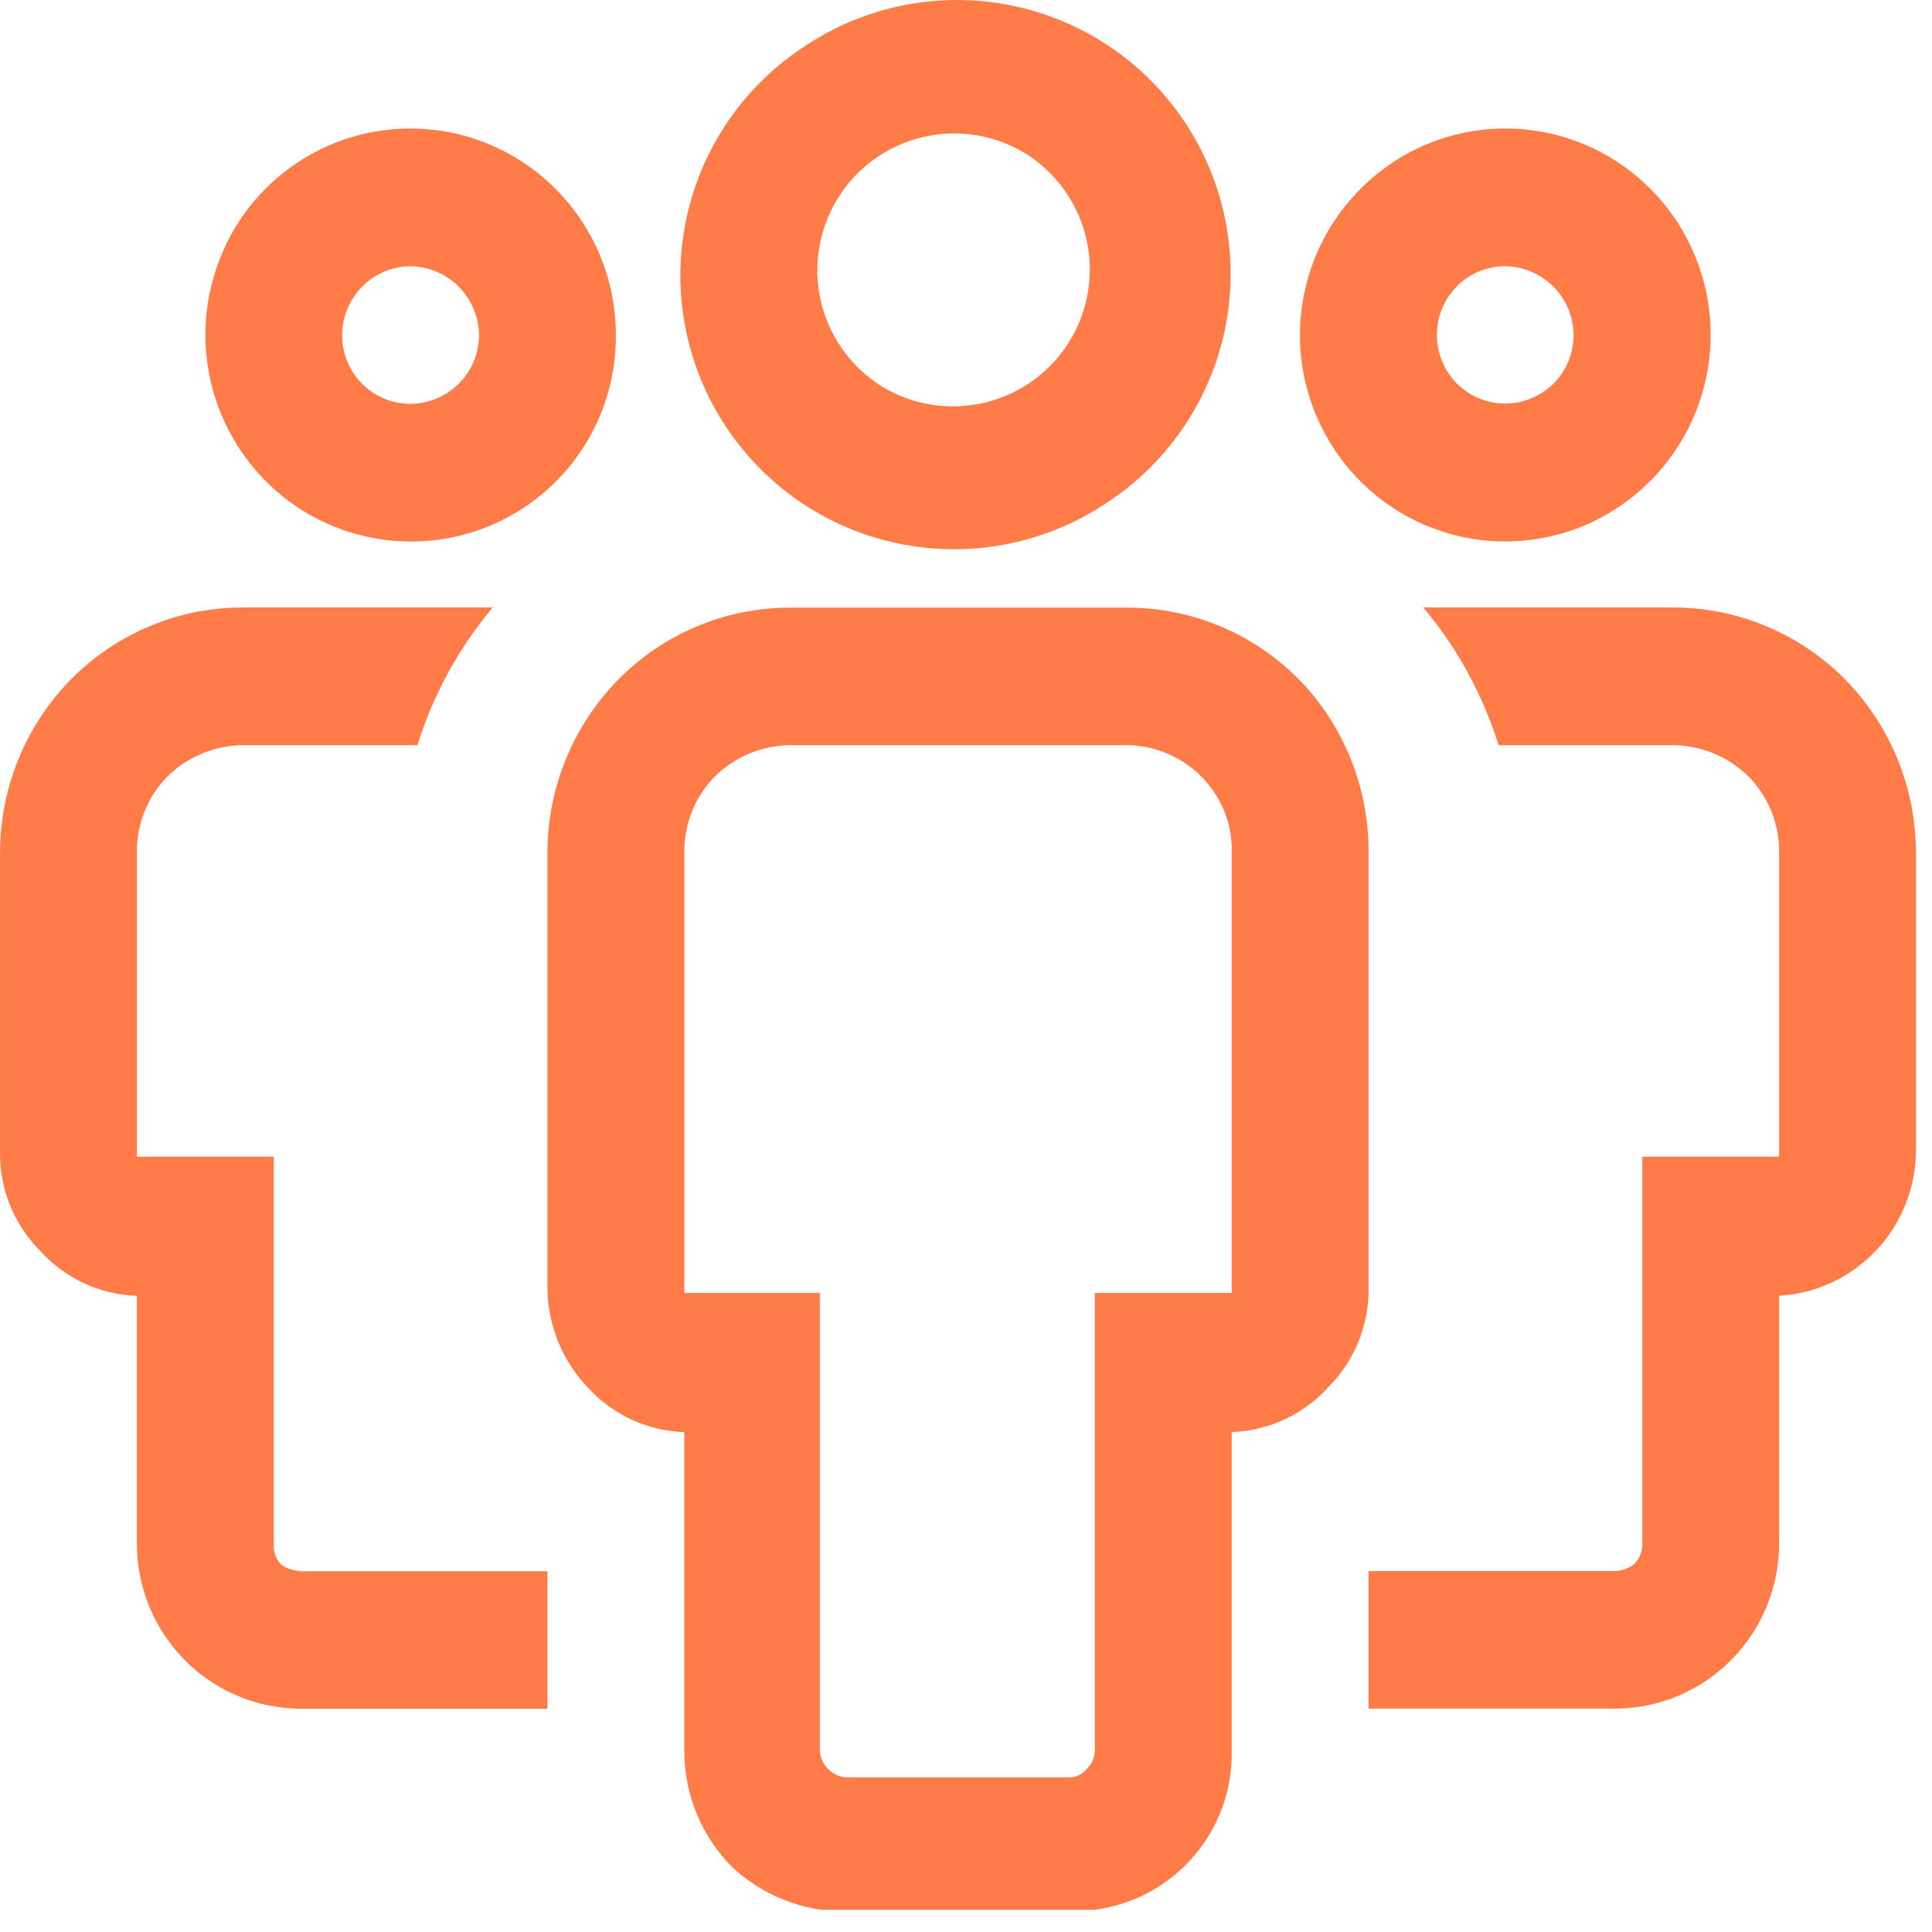
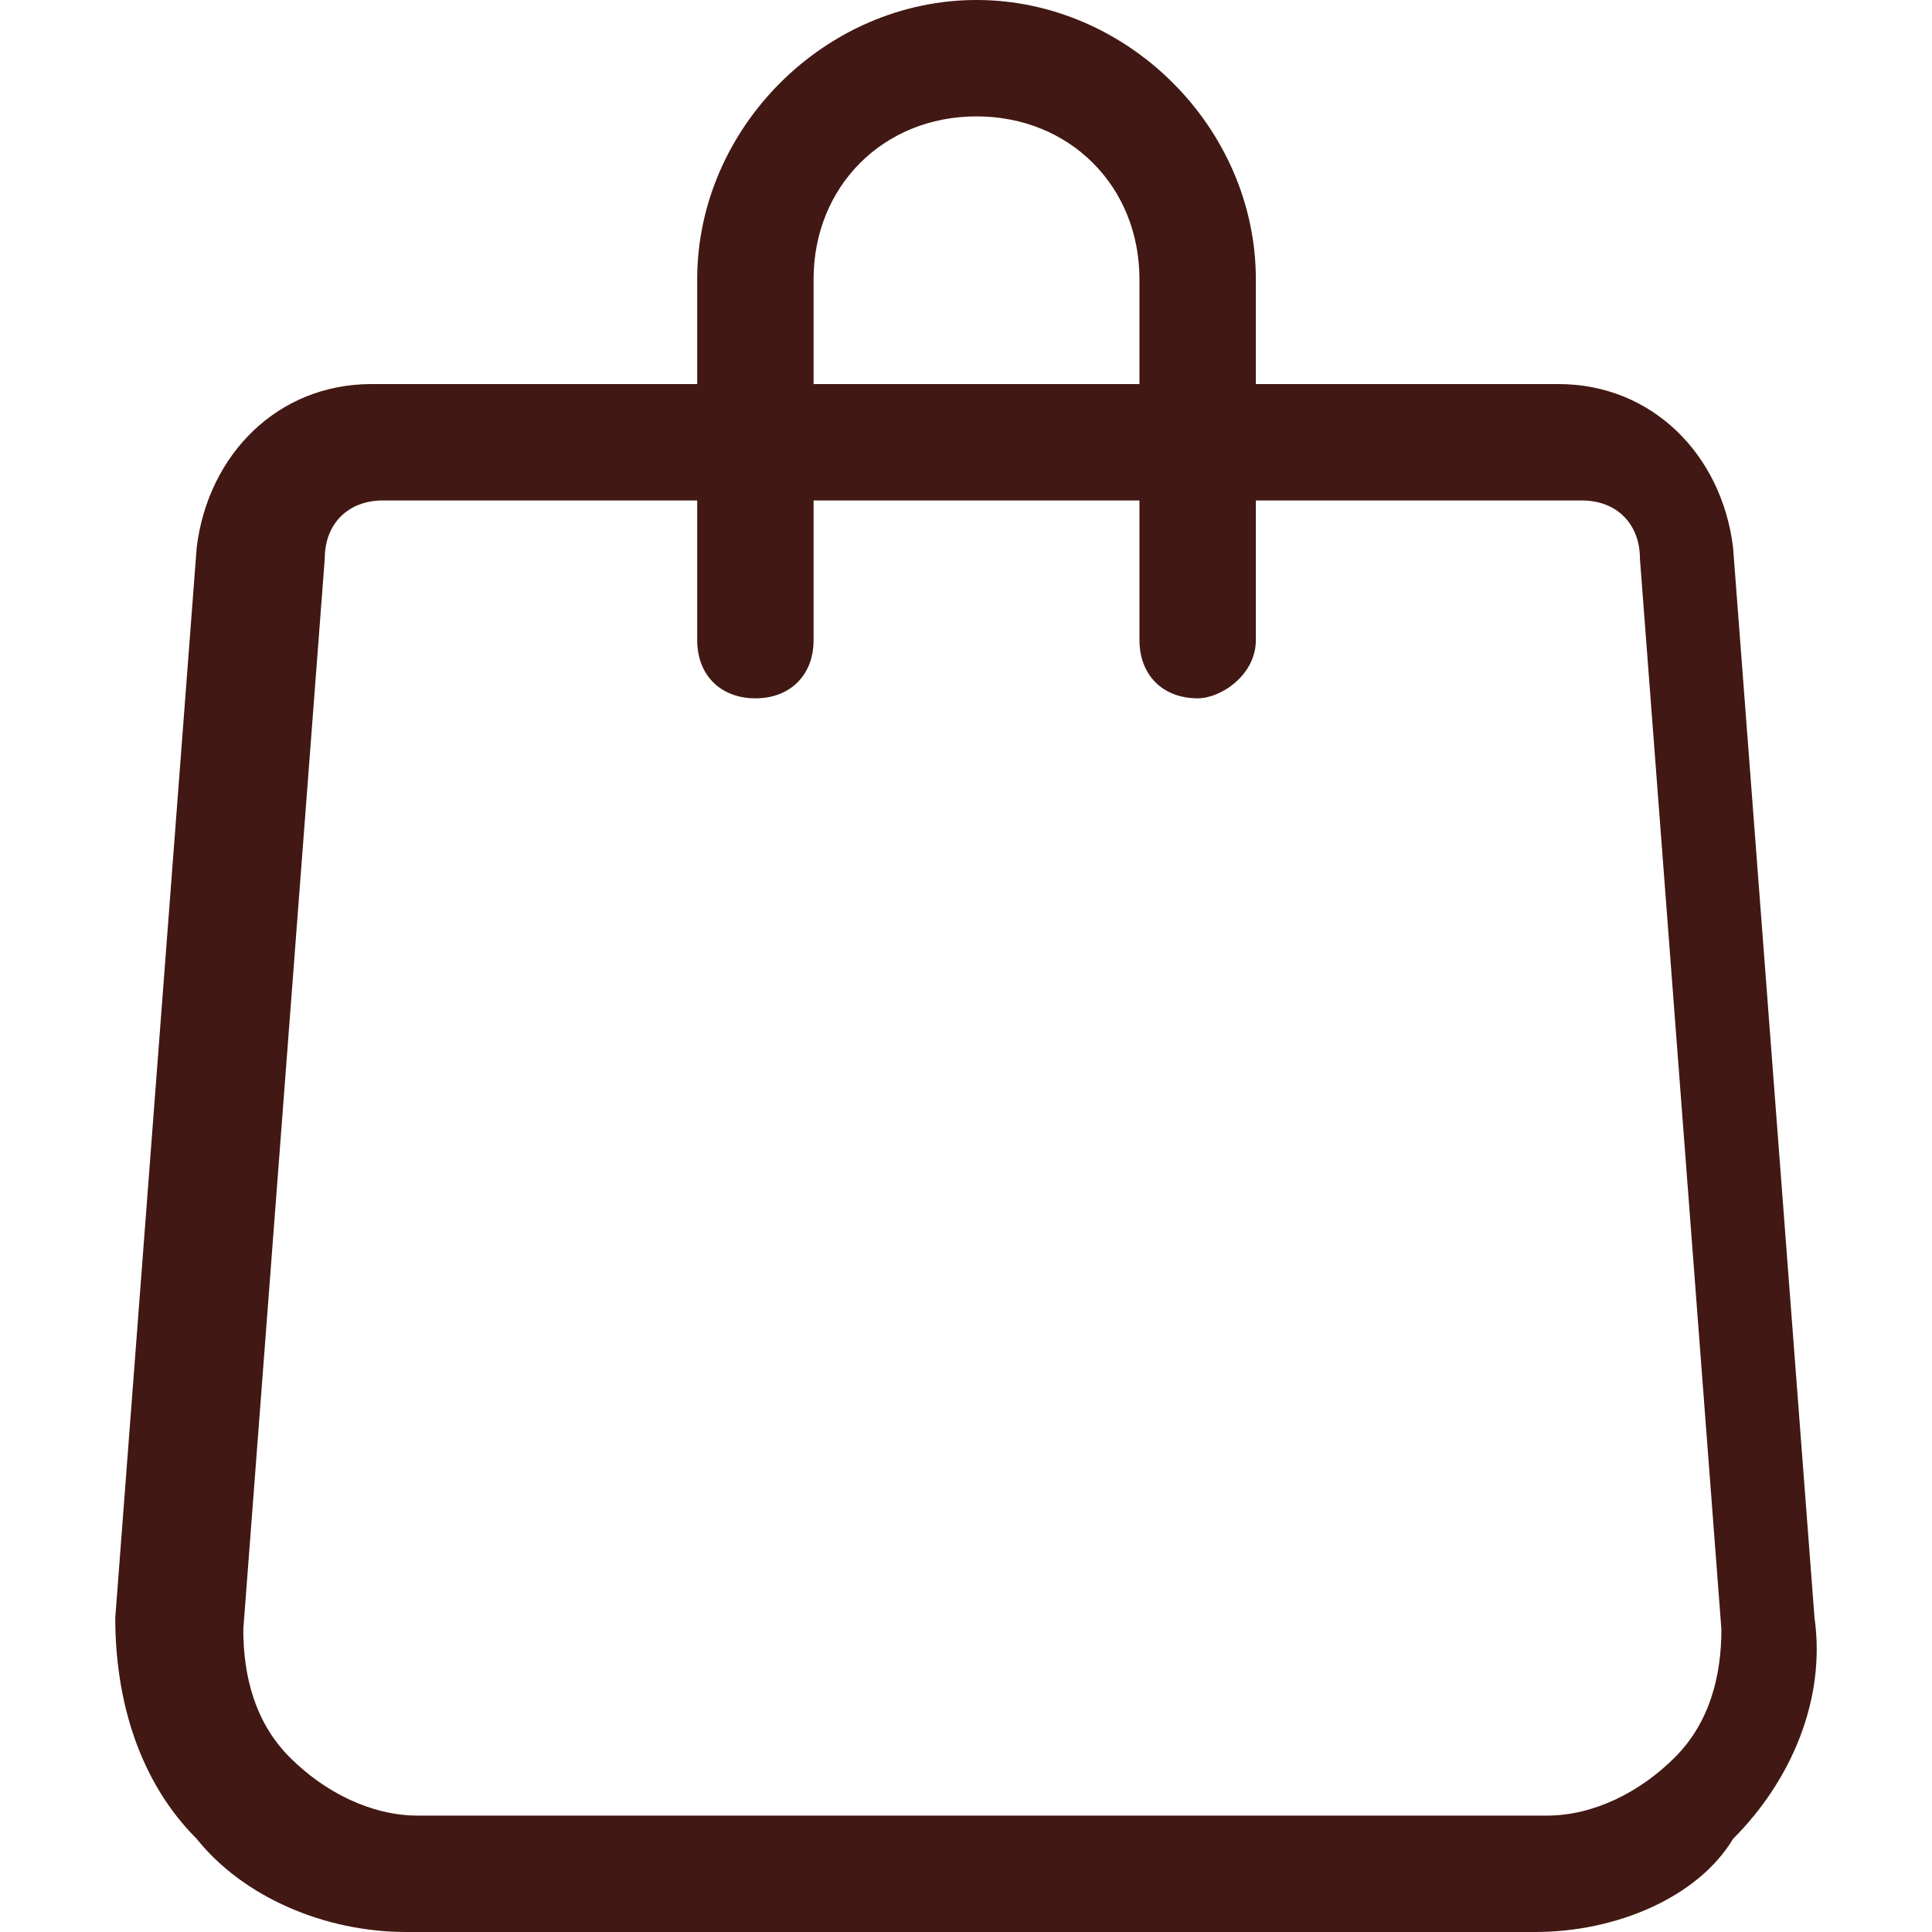
- <svg xmlns="http://www.w3.org/2000/svg" width="30" height="30" viewBox="0 0 30 30" fill="none">
-   <path fill-rule="evenodd" clip-rule="evenodd" d="M17.237 7.772C16.773 8.093 16.25 8.319 15.698 8.436C15.146 8.553 14.576 8.559 14.021 8.454C13.467 8.349 12.939 8.134 12.468 7.822C11.998 7.511 11.594 7.108 11.281 6.639C10.967 6.17 10.751 5.643 10.643 5.089C10.535 4.535 10.539 3.965 10.654 3.412C10.77 2.86 10.993 2.336 11.313 1.871C11.633 1.406 12.042 1.009 12.517 0.704C13.454 0.085 14.599 -0.138 15.7 0.084C16.801 0.306 17.769 0.955 18.393 1.889C19.017 2.823 19.246 3.966 19.03 5.069C18.814 6.171 18.17 7.143 17.239 7.772H17.237ZM16.057 2.472C15.826 2.305 15.563 2.187 15.285 2.124C15.007 2.061 14.719 2.055 14.439 2.106C14.158 2.156 13.891 2.263 13.652 2.419C13.414 2.575 13.209 2.778 13.05 3.015C12.892 3.251 12.783 3.518 12.729 3.798C12.676 4.078 12.679 4.366 12.739 4.645C12.799 4.923 12.915 5.187 13.079 5.42C13.243 5.653 13.452 5.851 13.694 6.001C14.162 6.286 14.721 6.378 15.256 6.26C15.79 6.142 16.259 5.823 16.563 5.368C16.868 4.913 16.985 4.359 16.891 3.819C16.797 3.28 16.498 2.798 16.057 2.474V2.472ZM21.604 2.536C22.216 2.123 22.954 1.938 23.689 2.011C24.424 2.083 25.11 2.41 25.63 2.935C26.001 3.308 26.274 3.767 26.426 4.271C26.578 4.774 26.604 5.308 26.502 5.824C26.4 6.34 26.172 6.823 25.84 7.231C25.508 7.638 25.08 7.958 24.596 8.163C24.013 8.406 23.372 8.47 22.753 8.347C22.134 8.223 21.566 7.918 21.121 7.47C20.787 7.134 20.532 6.729 20.372 6.283C20.213 5.837 20.155 5.361 20.201 4.89C20.248 4.418 20.398 3.963 20.64 3.556C20.883 3.15 21.213 2.802 21.606 2.538L21.604 2.536ZM22.624 5.957C22.823 6.155 23.093 6.267 23.375 6.266C23.514 6.266 23.652 6.238 23.781 6.184C23.91 6.131 24.026 6.052 24.125 5.954C24.223 5.855 24.301 5.738 24.354 5.609C24.407 5.48 24.434 5.342 24.434 5.202C24.434 5.063 24.406 4.925 24.352 4.796C24.299 4.667 24.221 4.551 24.122 4.452C23.924 4.253 23.656 4.139 23.376 4.134C23.236 4.133 23.097 4.161 22.967 4.214C22.838 4.268 22.72 4.347 22.622 4.446C22.523 4.546 22.445 4.664 22.392 4.793C22.339 4.923 22.312 5.062 22.313 5.202C22.314 5.485 22.425 5.757 22.624 5.959V5.957ZM4.655 24.398H8.501V26.533H4.655C3.981 26.527 3.338 26.254 2.865 25.774C2.391 25.293 2.125 24.644 2.126 23.968V20.122C1.84 20.112 1.558 20.045 1.299 19.924C1.04 19.802 0.808 19.63 0.617 19.416C0.414 19.211 0.255 18.967 0.149 18.698C0.043 18.43 -0.007 18.143 0.001 17.855V13.218C0.007 12.215 0.405 11.257 1.106 10.545C1.805 9.841 2.751 9.44 3.741 9.433H7.651C7.123 10.061 6.726 10.788 6.482 11.571H3.741C3.31 11.583 2.899 11.76 2.593 12.064C2.293 12.373 2.125 12.787 2.126 13.218V17.961H4.251V23.966C4.246 24.024 4.253 24.082 4.271 24.137C4.289 24.193 4.319 24.244 4.357 24.287C4.442 24.353 4.547 24.39 4.655 24.393V24.398ZM20.167 10.547C19.819 10.196 19.406 9.917 18.95 9.726C18.494 9.535 18.005 9.437 17.511 9.435H12.241C11.25 9.443 10.303 9.843 9.606 10.547C8.905 11.259 8.507 12.217 8.501 13.22V19.973C8.498 20.553 8.719 21.112 9.117 21.533C9.308 21.746 9.54 21.919 9.799 22.04C10.059 22.161 10.34 22.229 10.626 22.238V27.175C10.624 27.512 10.688 27.846 10.816 28.158C10.944 28.47 11.132 28.753 11.37 28.992C11.752 29.349 12.234 29.58 12.751 29.655H17.001C17.599 29.576 18.146 29.28 18.538 28.822C18.931 28.364 19.14 27.778 19.126 27.175V22.236C19.412 22.227 19.693 22.159 19.952 22.038C20.212 21.917 20.444 21.744 20.635 21.531C20.837 21.326 20.996 21.082 21.102 20.814C21.208 20.546 21.259 20.259 21.251 19.971V13.218C21.252 12.22 20.863 11.26 20.167 10.545V10.547ZM19.126 20.077H17.001V27.175C16.999 27.287 16.953 27.394 16.873 27.472C16.837 27.515 16.791 27.549 16.74 27.571C16.688 27.593 16.632 27.603 16.576 27.6H13.155C13.043 27.595 12.938 27.548 12.86 27.47C12.781 27.391 12.735 27.286 12.73 27.175V20.077H10.626V13.218C10.626 12.787 10.794 12.372 11.093 12.064C11.399 11.76 11.809 11.583 12.241 11.571H17.511C17.833 11.577 18.146 11.676 18.412 11.857C18.678 12.039 18.886 12.294 19.009 12.591C19.09 12.79 19.13 13.003 19.126 13.218V20.077ZM25.097 26.531H21.251V24.395H25.076C25.184 24.392 25.288 24.355 25.373 24.289C25.416 24.247 25.45 24.197 25.471 24.141C25.494 24.086 25.503 24.026 25.501 23.966V17.961H27.626V13.218C27.627 12.787 27.459 12.373 27.158 12.064C26.852 11.76 26.442 11.583 26.011 11.571H23.27C23.026 10.788 22.628 10.061 22.101 9.433H26.011C27.001 9.442 27.948 9.842 28.646 10.545C29.347 11.257 29.744 12.215 29.751 13.218V17.855C29.751 18.435 29.532 18.991 29.137 19.412C28.741 19.835 28.202 20.088 27.626 20.12V23.966C27.626 24.644 27.36 25.292 26.886 25.772C26.414 26.252 25.77 26.525 25.097 26.531ZM6.376 1.996C5.743 1.995 5.125 2.183 4.601 2.536C4.076 2.889 3.668 3.39 3.431 3.976C3.19 4.562 3.128 5.205 3.251 5.826C3.375 6.447 3.678 7.018 4.123 7.468C4.569 7.917 5.138 8.223 5.758 8.347C6.378 8.471 7.021 8.408 7.605 8.165C8.189 7.921 8.687 7.51 9.036 6.982C9.385 6.454 9.568 5.835 9.563 5.202C9.563 4.352 9.228 3.536 8.628 2.935C8.333 2.638 7.982 2.402 7.596 2.241C7.209 2.079 6.795 1.996 6.376 1.996ZM6.376 6.271C6.236 6.272 6.097 6.244 5.967 6.19C5.838 6.137 5.72 6.058 5.622 5.958C5.523 5.859 5.445 5.741 5.392 5.611C5.339 5.482 5.312 5.343 5.313 5.202C5.314 4.92 5.426 4.65 5.625 4.449C5.824 4.249 6.094 4.136 6.376 4.134C6.657 4.138 6.925 4.253 7.124 4.452C7.322 4.652 7.435 4.921 7.438 5.202C7.438 5.485 7.326 5.755 7.127 5.955C6.928 6.155 6.658 6.269 6.376 6.271Z" fill="#FF7B47" />
+ <svg xmlns="http://www.w3.org/2000/svg" version="1.1" viewBox="0 0 288.86 288.86" enable-background="new 0 0 288.86 288.86">
+   <g>
+     <path style="fill: #411813" d="m271.292,241.877l-12.181-160.092c-1.74-13.921-12.181-24.362-26.102-24.362h-45.243v-15.66c0-22.622-19.142-41.763-41.763-41.763s-41.763,19.141-41.763,41.763v15.661h-48.723c-13.921,0-24.362,10.441-26.102,24.362l-12.181,160.091c0,12.181 3.48,24.362 12.181,33.062 6.96,8.701 19.141,13.921 31.322,13.921h168.792c12.181,0 24.362-5.22 29.582-13.921 8.701-8.7 13.921-20.881 12.181-33.062zm-149.651-200.114c-1.42109e-14-13.921 10.441-24.362 24.362-24.362 13.921,0 24.362,10.441 24.362,24.362v15.661h-48.723v-15.661zm128.769,220.995c-5.22,5.22-12.181,8.701-19.141,8.701h-168.793c-6.96,0-13.921-3.48-19.141-8.701s-6.96-12.181-6.96-19.141l12.181-160.091c0-5.22 3.48-8.701 8.701-8.701h46.983v20.882c0,5.22 3.48,8.701 8.701,8.701 5.22,0 8.701-3.48 8.701-8.701v-20.882h48.723v20.882c0,5.22 3.48,8.701 8.701,8.701 3.48,0 8.701-3.48 8.701-8.701v-20.882h48.723c5.22,0 8.701,3.48 8.701,8.701l12.181,160.091c-0.002,6.96-1.742,13.921-6.962,19.141z" />
+   </g>
</svg>
